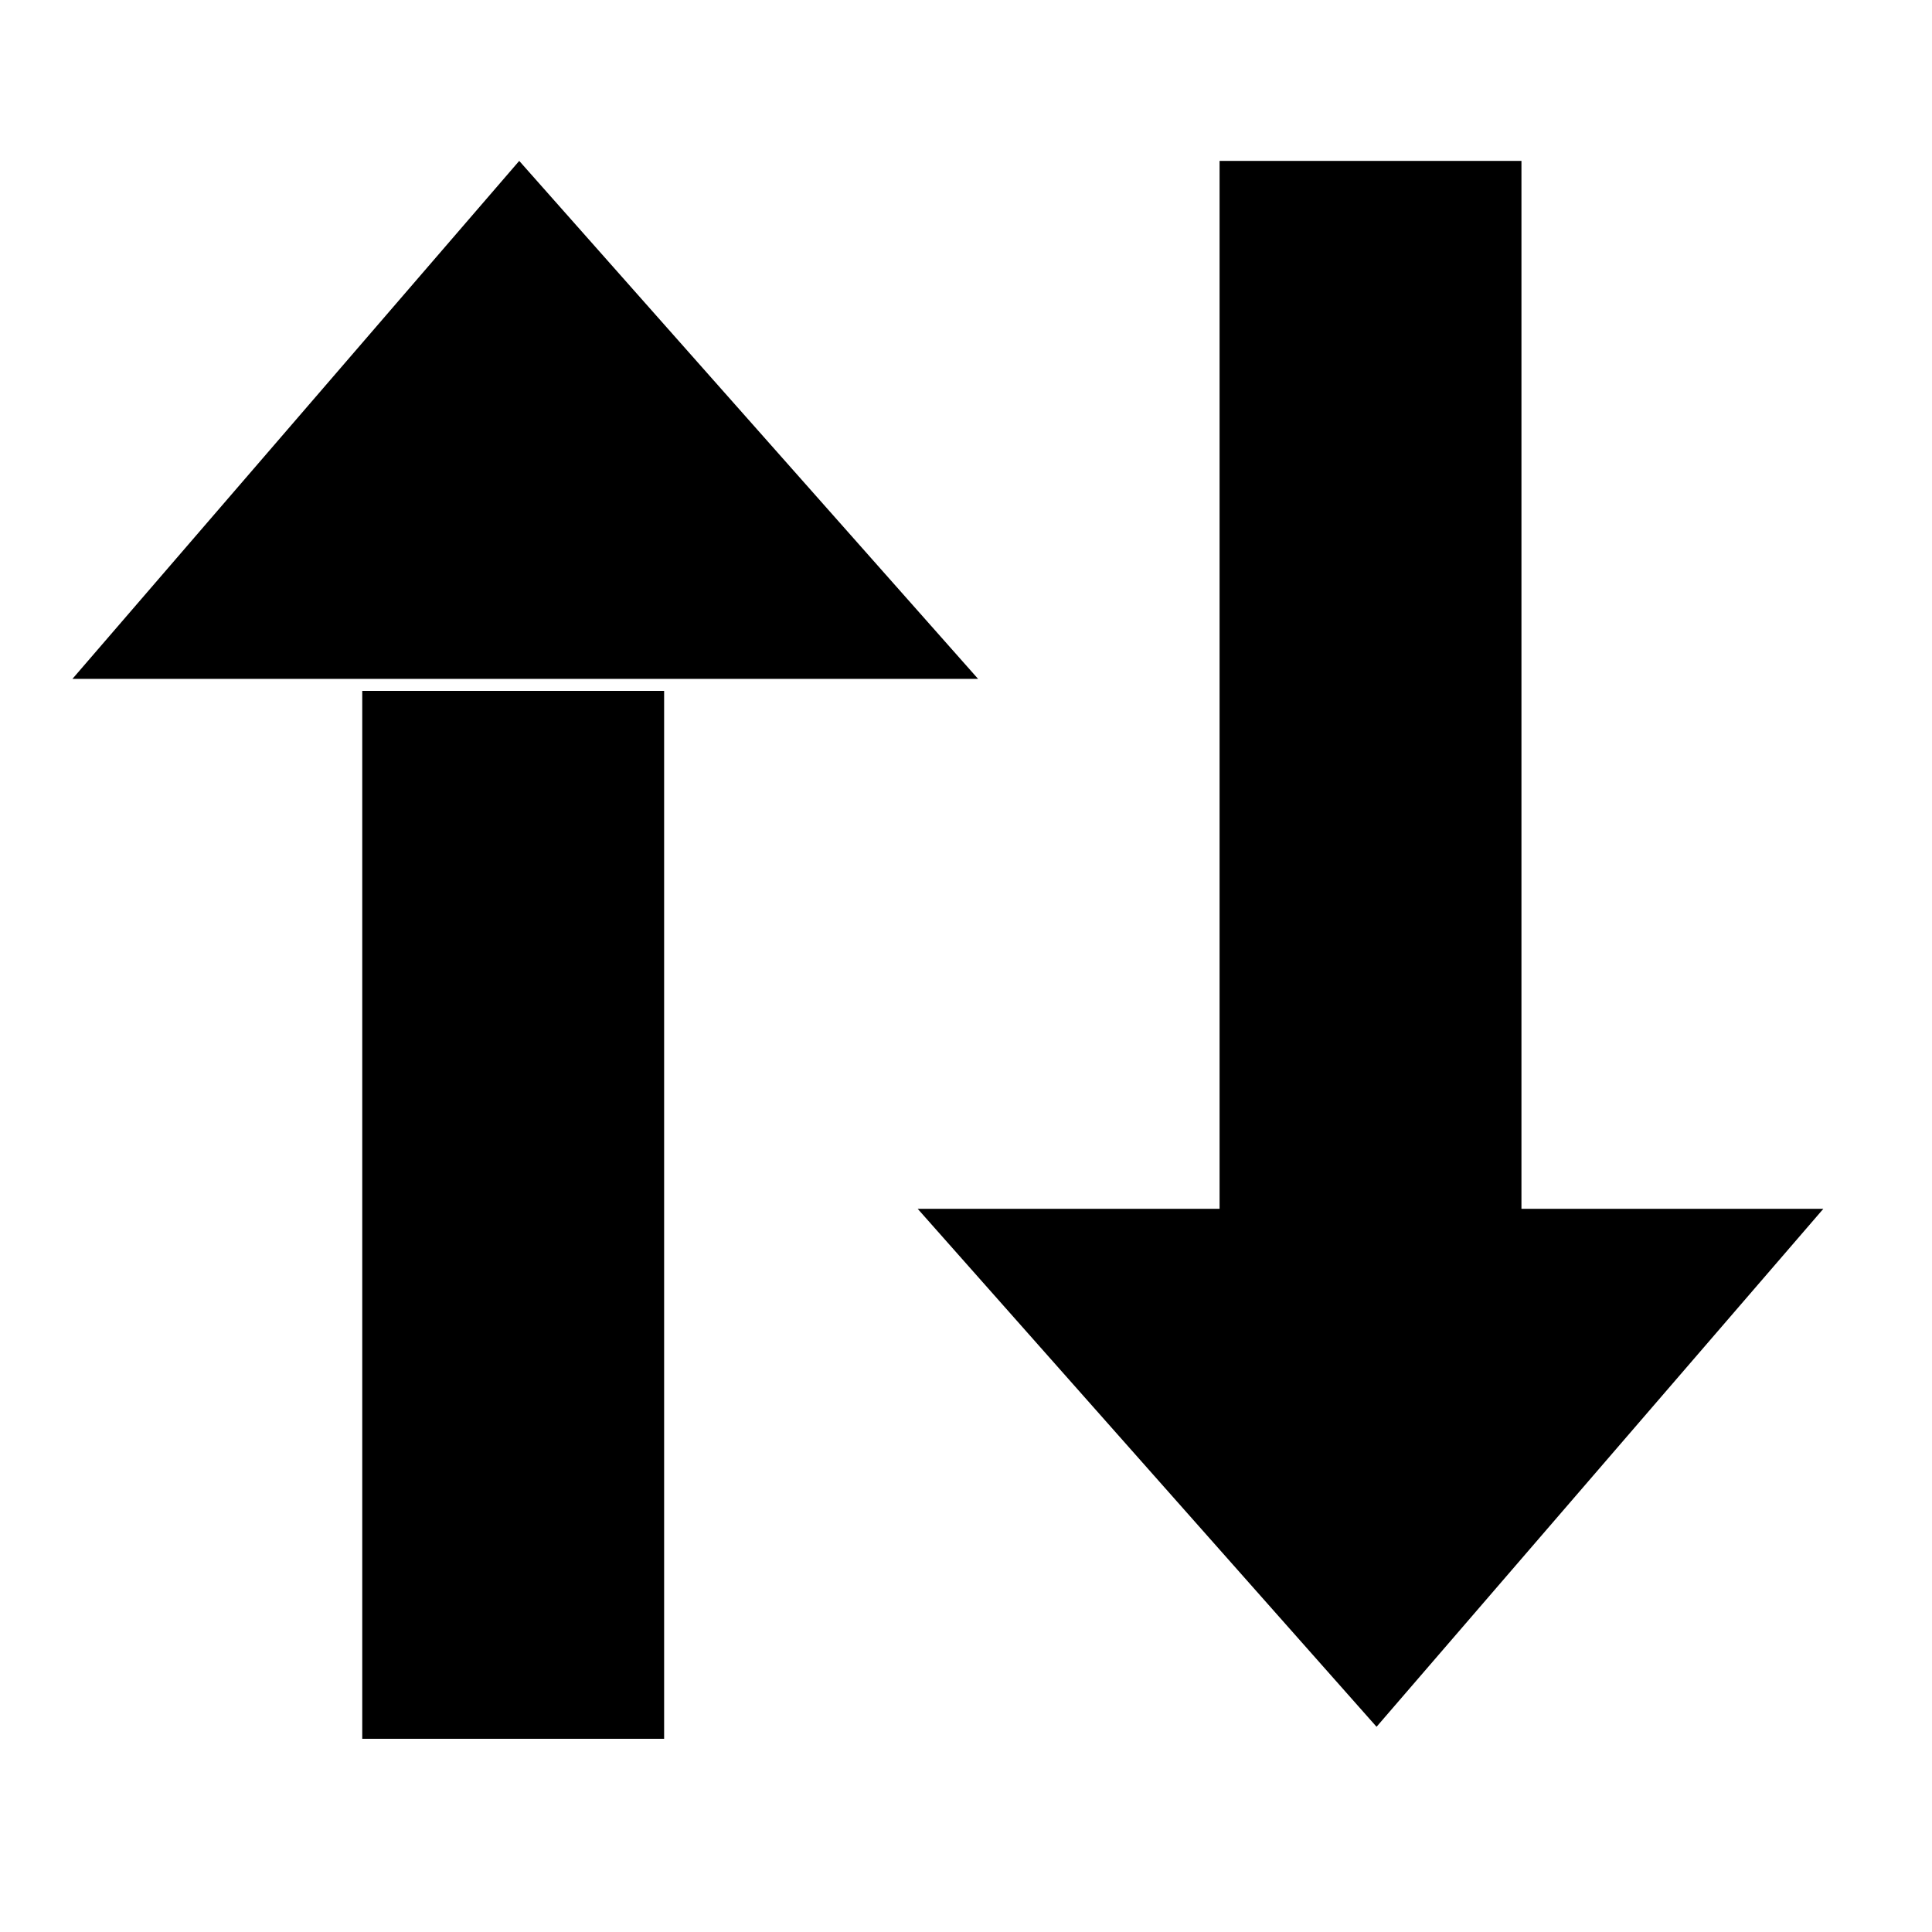
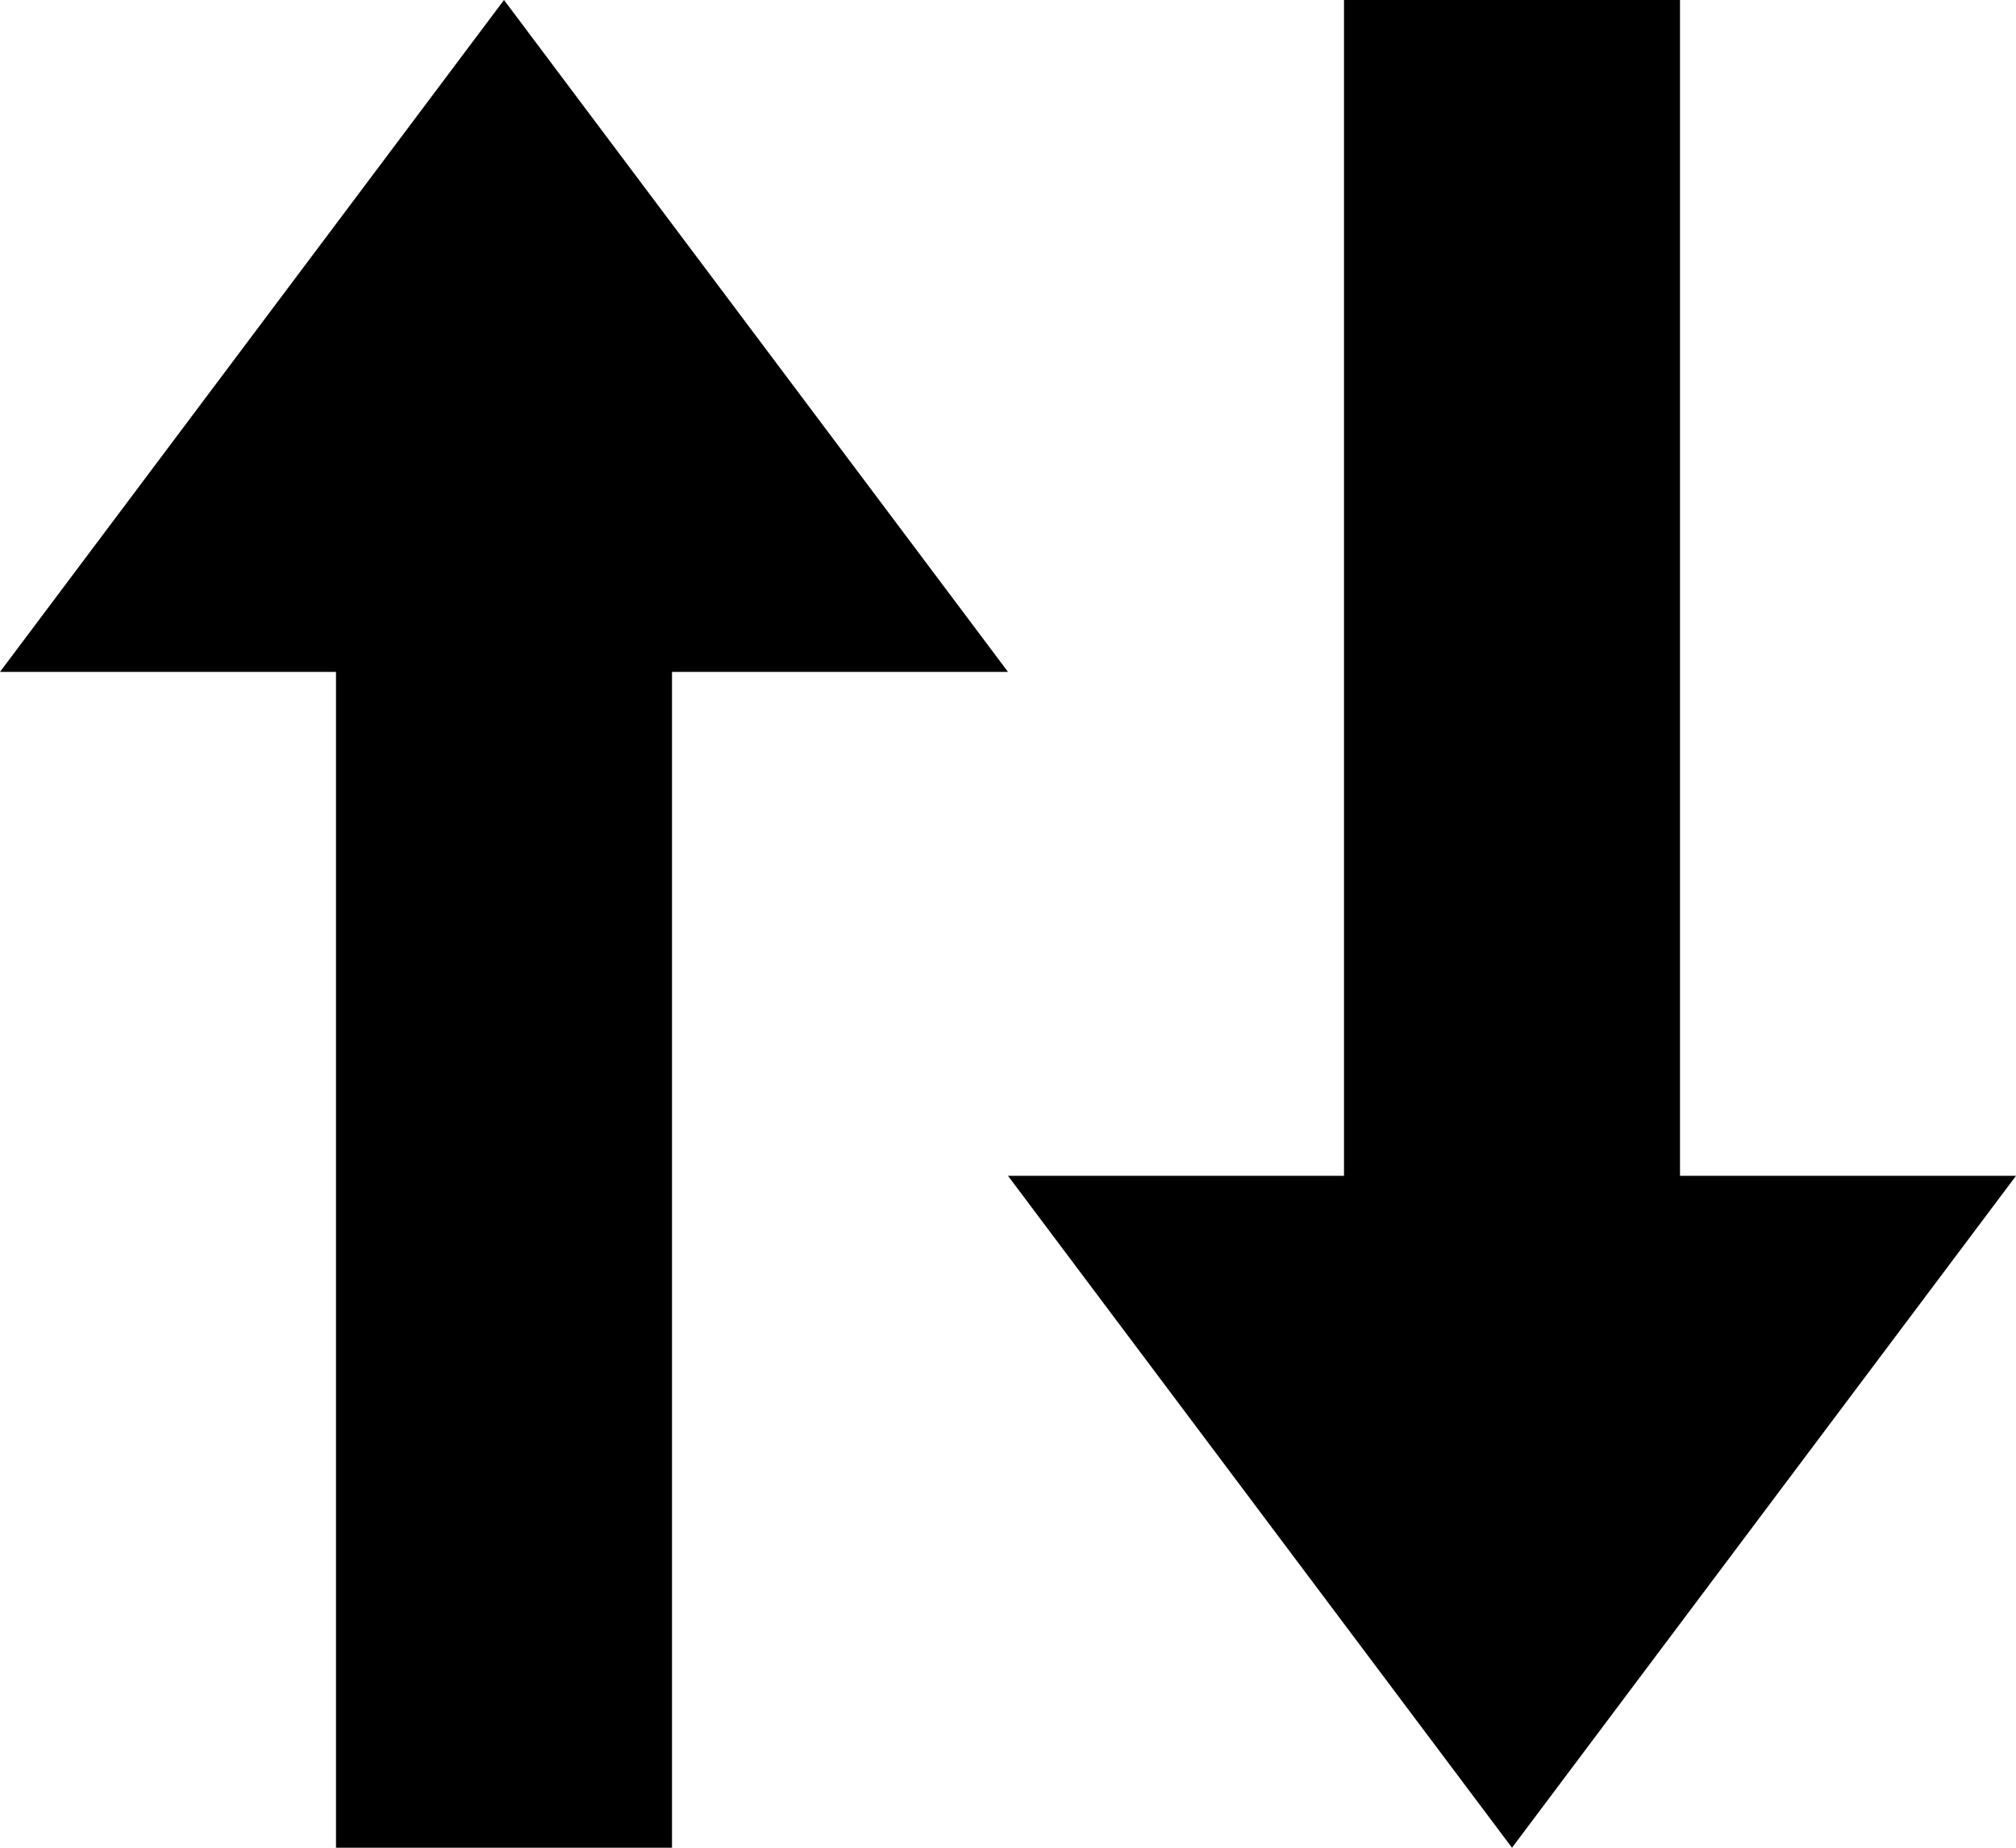
- <svg xmlns="http://www.w3.org/2000/svg" width="32px" height="32px" viewBox="0 0 32 32" version="1.1" fill-rule="evenodd">
+ <svg xmlns="http://www.w3.org/2000/svg" width="24px" height="22px" viewBox="0 0 24 22" version="1.1" fill-rule="evenodd">
  <defs />
-   <path d="M8.6,2.665 L16.2,11.244 L1.2,11.244 L8.6,2.665 L8.6,2.665 Z M6,11.443 L11,11.443 L11,28.8 L6,28.8 L6,11.443 L6,11.443 L6,11.443 Z" id="Shape" />
-   <path d="M22.8,28.601 L15.2,20.022 L30.2,20.022 L22.8,28.601 L22.8,28.601 Z M25.2,20.022 L20.2,20.022 L20.2,2.665 L25.2,2.665 L25.2,20.022 L25.2,20.022 L25.2,20.022 Z" id="Shape" />
+   <polygon id="Shape" points="20 14 20 0 16 0 16 14 12 14 18 22 24 14" />
+   <polygon id="Shape" points="4 8 4 22 8 22 8 8 12 8 6 0 0 8" />
</svg>
